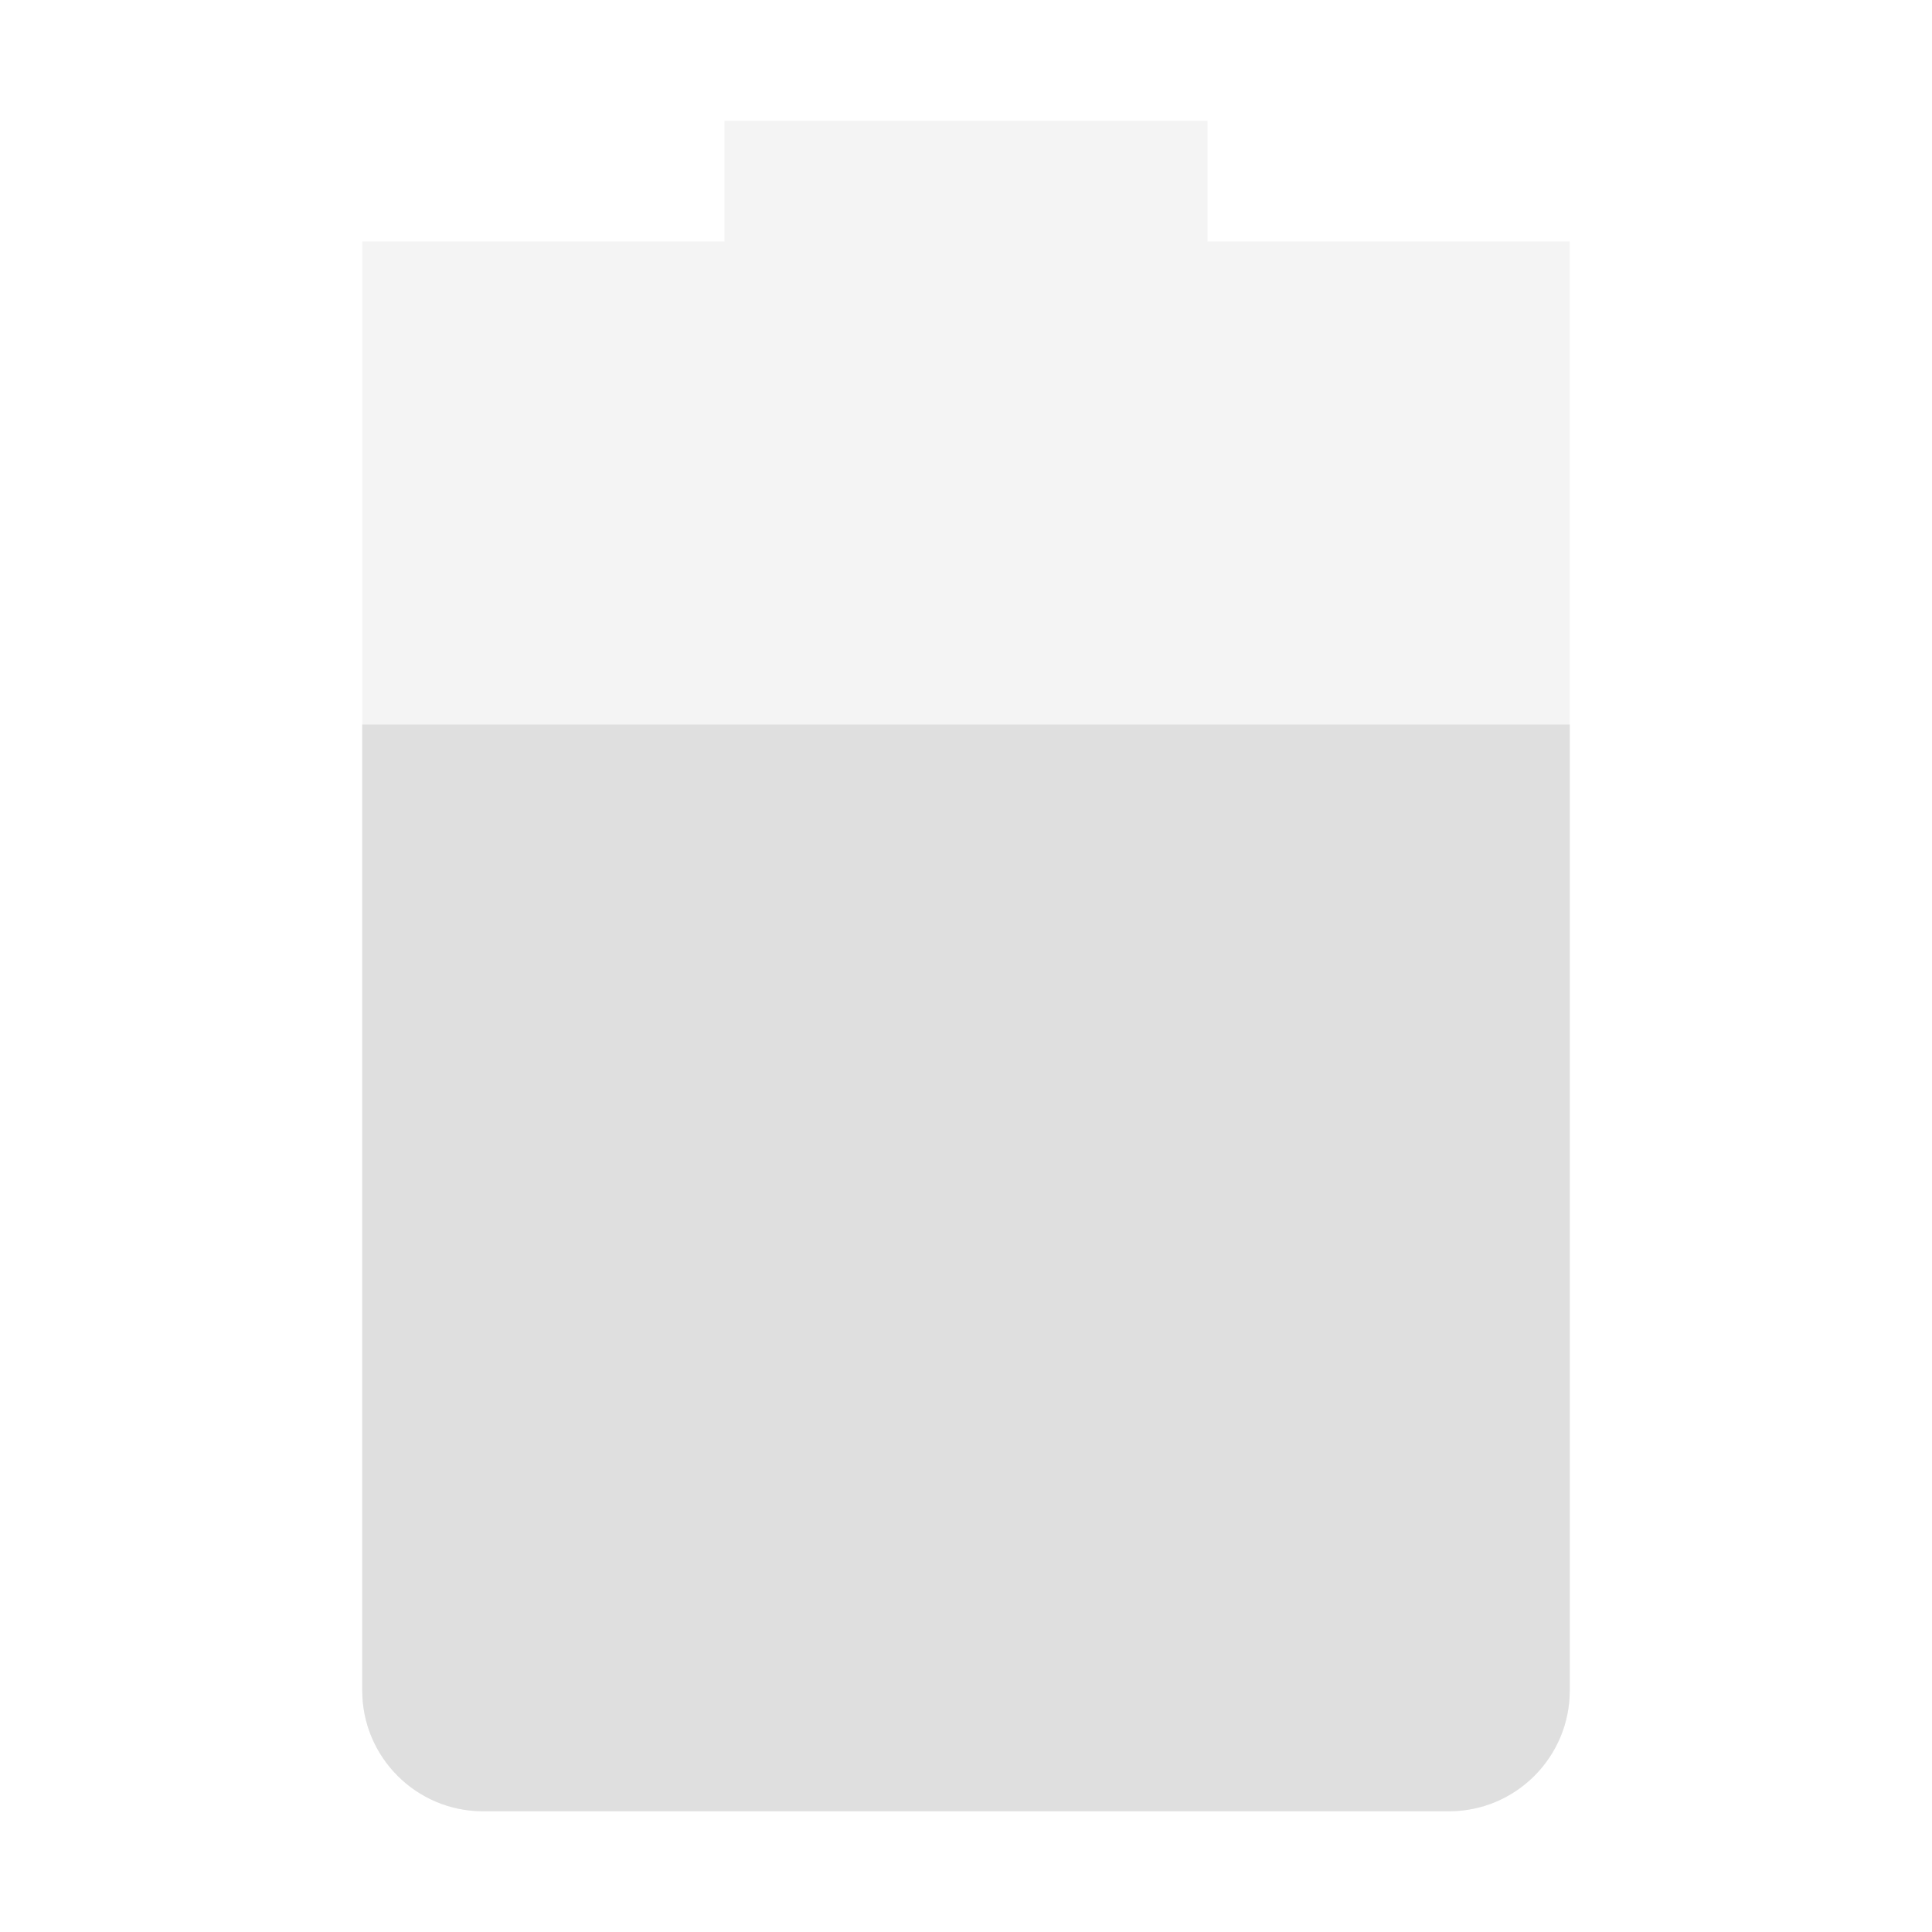
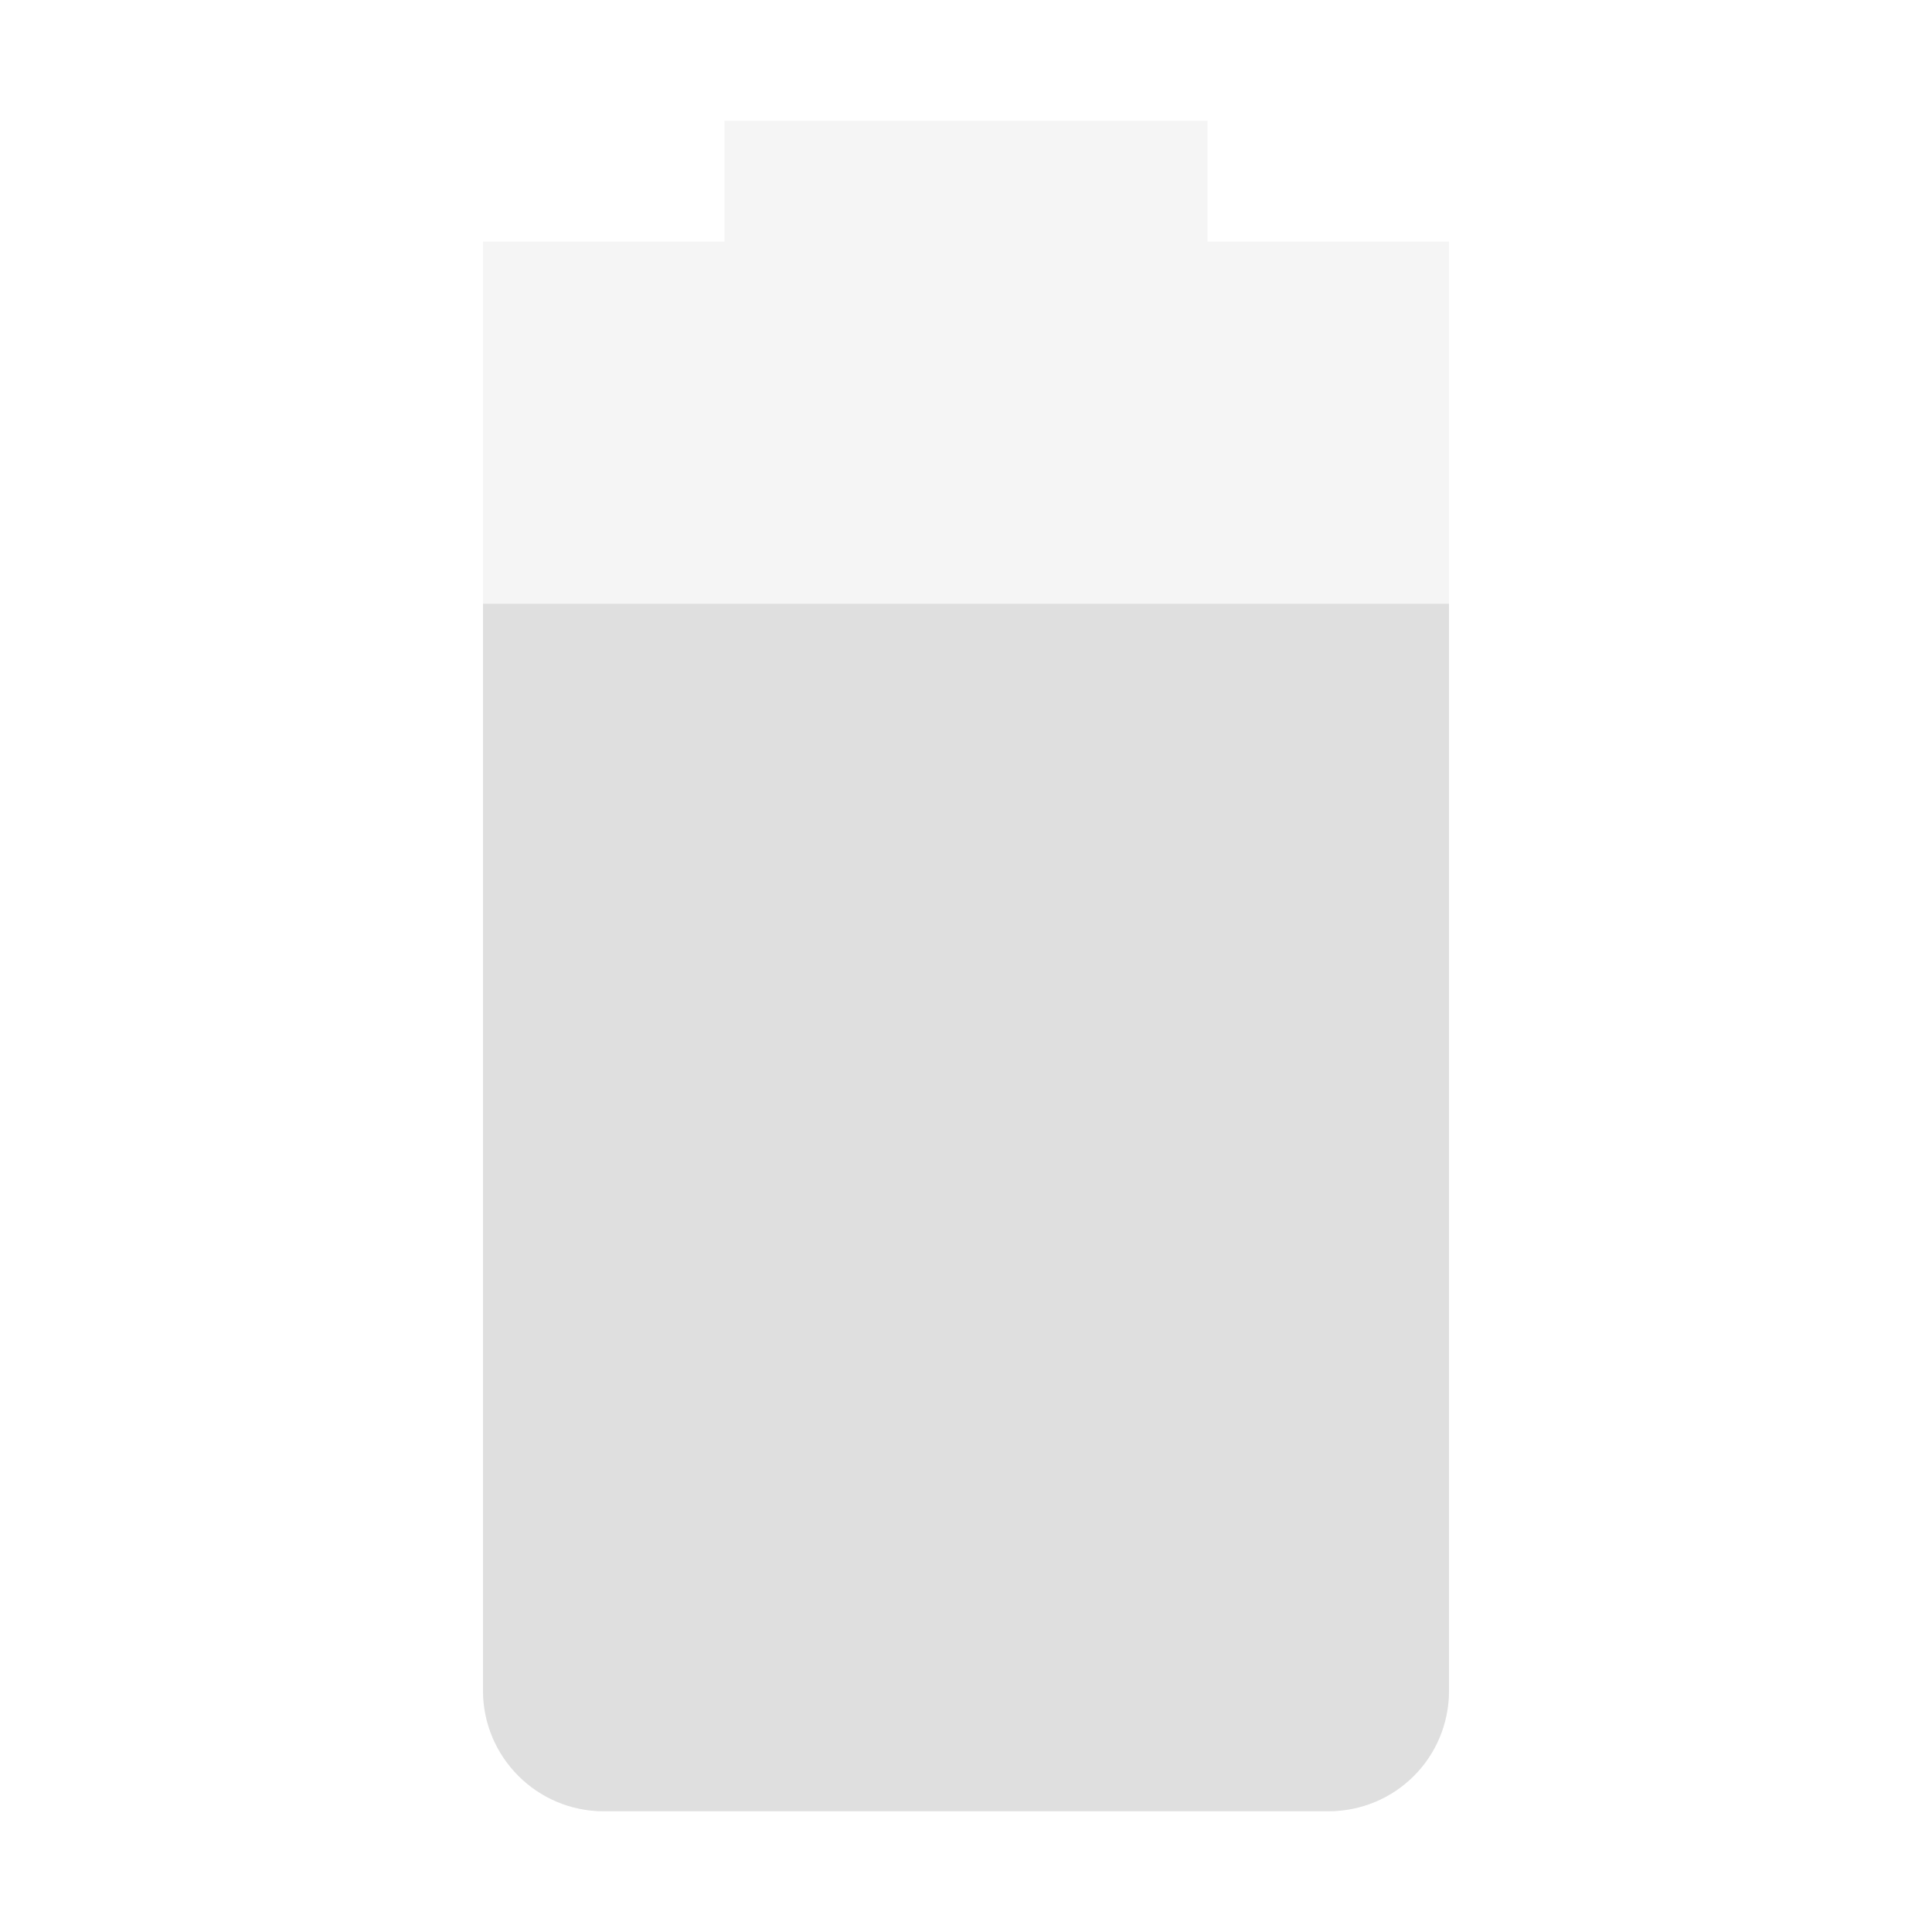
- <svg xmlns="http://www.w3.org/2000/svg" width="16" height="16" version="1.1">
-   <path style="opacity:.35;fill:#dfdfdf" d="M 6,1 V 2 H 3 V 14 C 3,14.55 3.446,15 4,15 H 12 C 12.554,15 13,14.55 13,14 V 2 H 10 V 1 Z" />
-   <path style="fill:#dfdfdf" d="M 3,6 V 14 C 3,14.55 3.446,15 4,15 H 12 C 12.554,15 13,14.55 13,14 V 6 Z" />
+ <svg xmlns="http://www.w3.org/2000/svg" width="16" height="16" enable-background="new" version="1.1" id="svg6">
+   <defs id="defs10" />
+   <path d="M 6,1 V 2 H 4 v 12 c 0,0.552 0.448,1 1,1 h 6 c 0.552,0 1,-0.45 1,-1 V 2 H 10 V 1 Z" fill="#dfdfdf" opacity="0.3" id="path2" />
+   <path d="m 4,5 v 9 c 0,0.552 0.448,1 1,1 h 6 c 0.552,0 1,-0.44 1,-1 V 5 Z" fill="#dfdfdf" id="path4" />
</svg>
